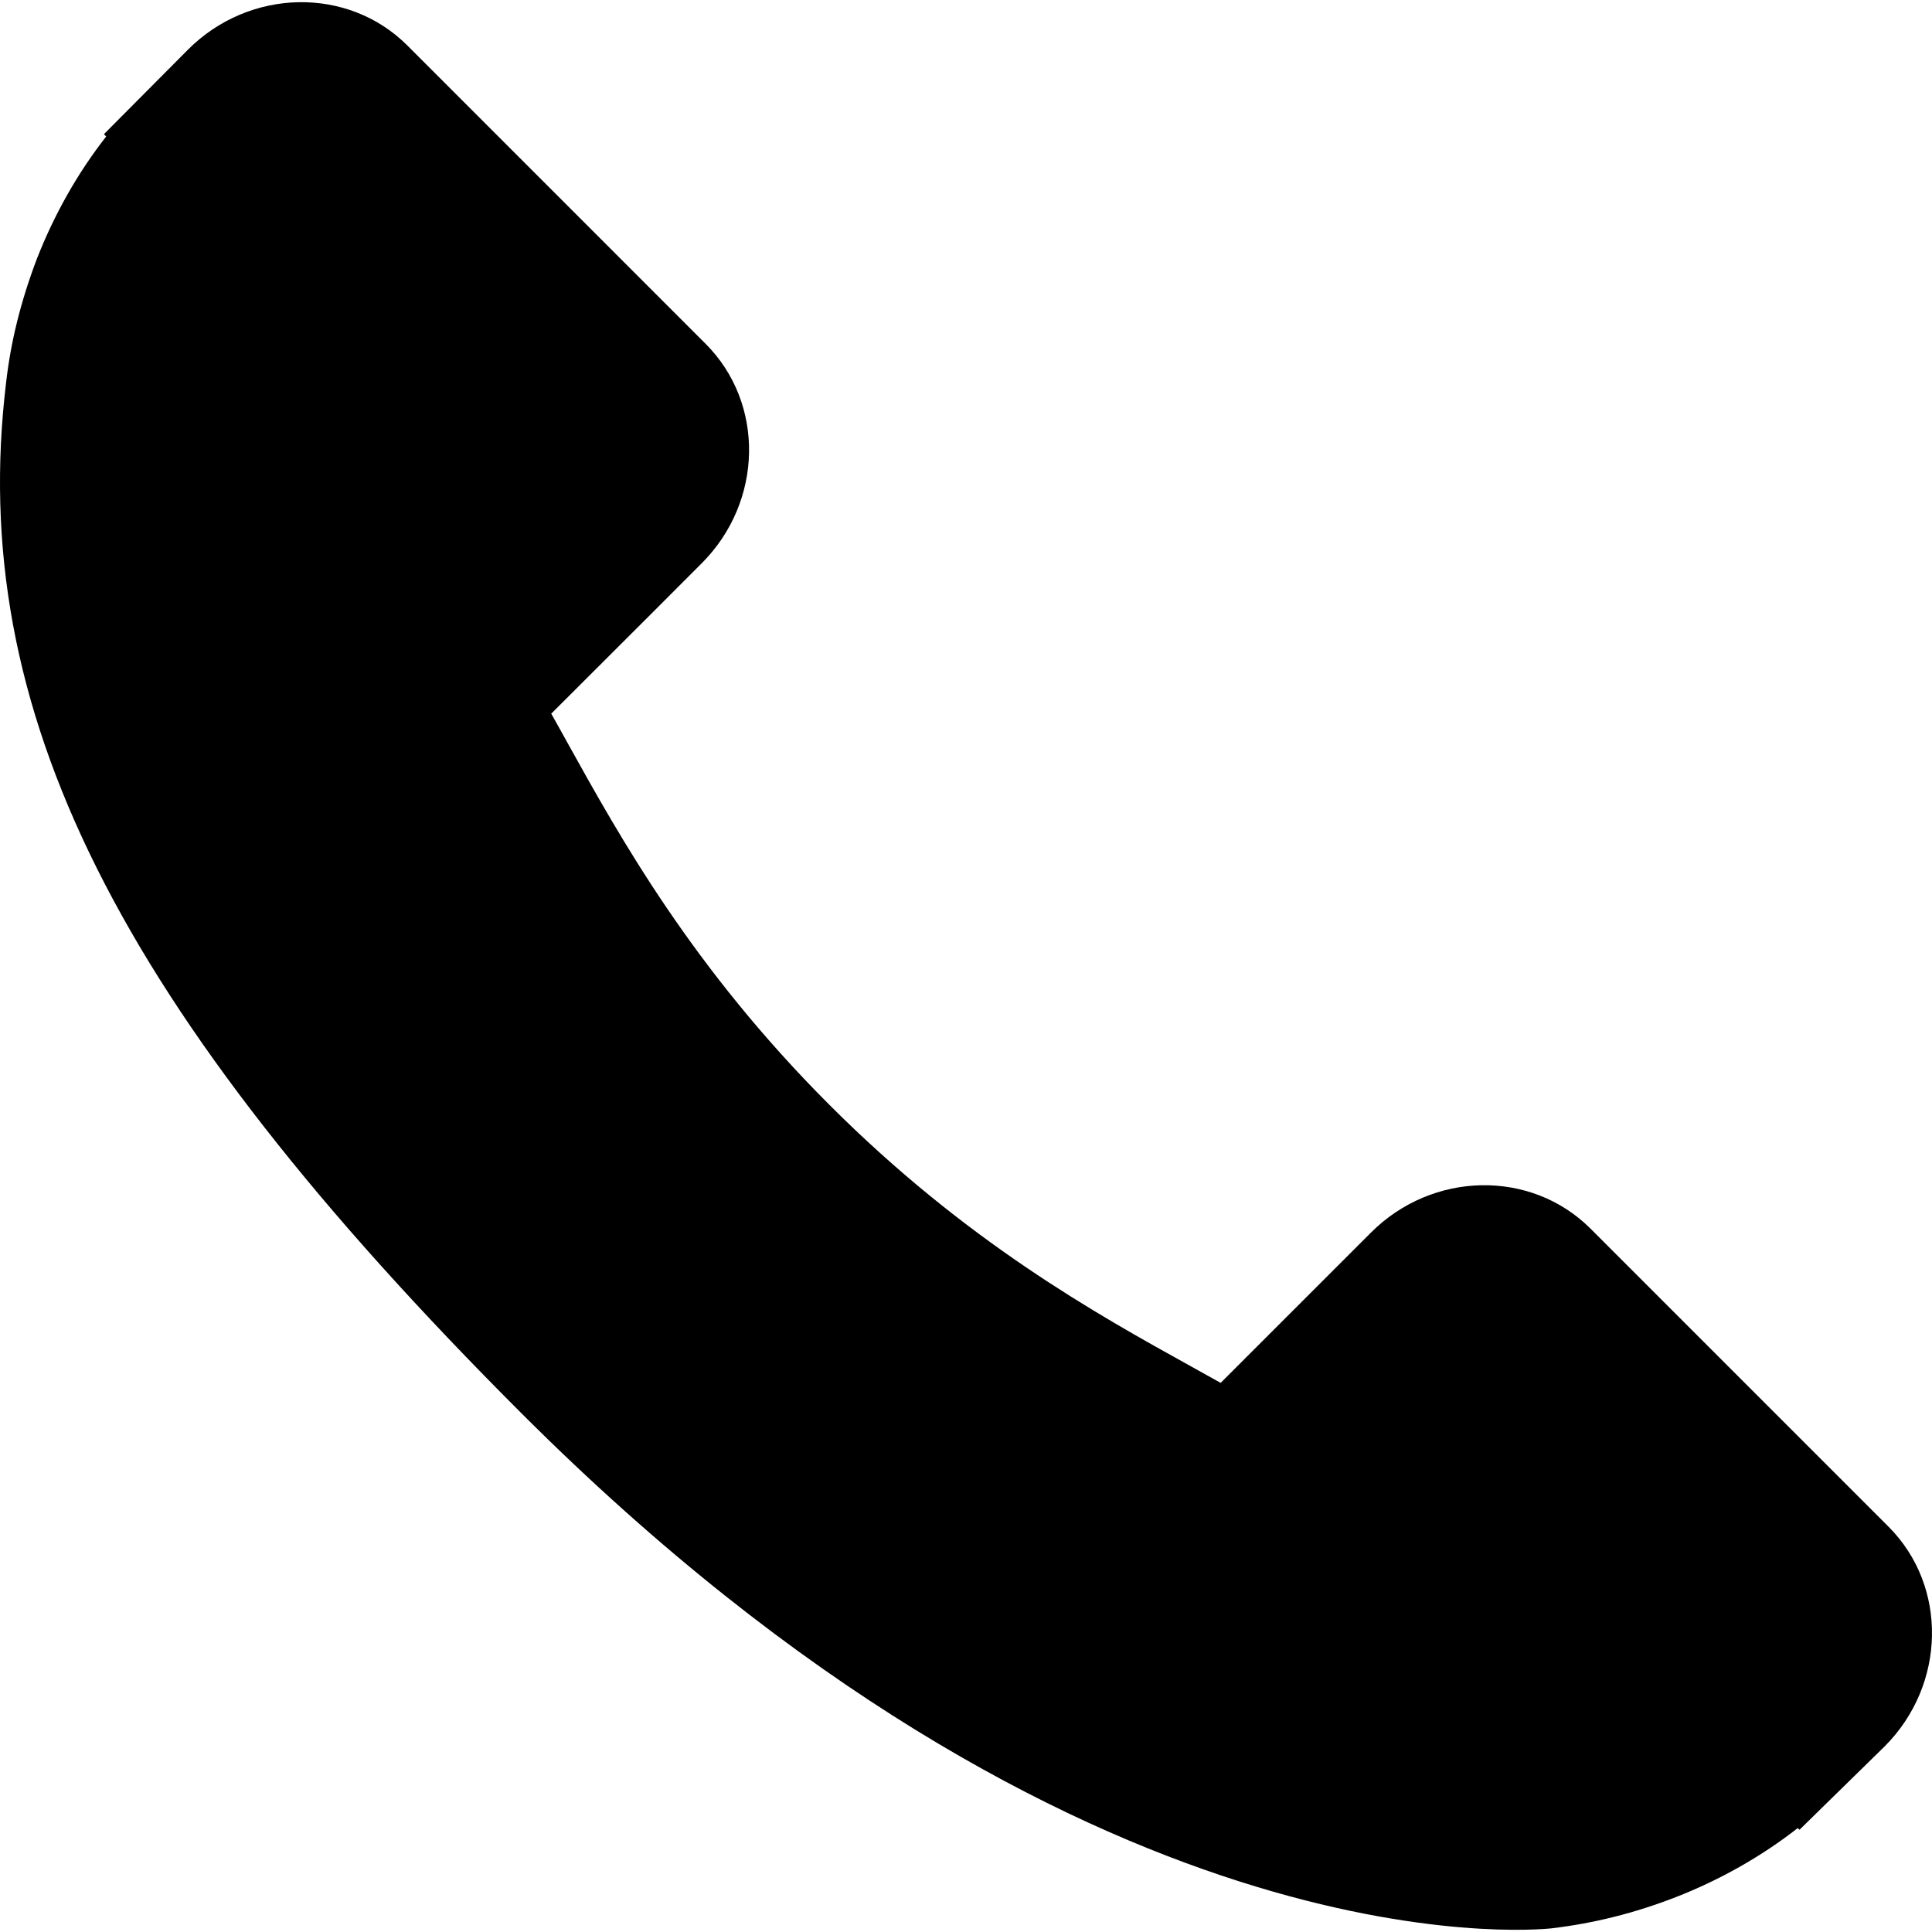
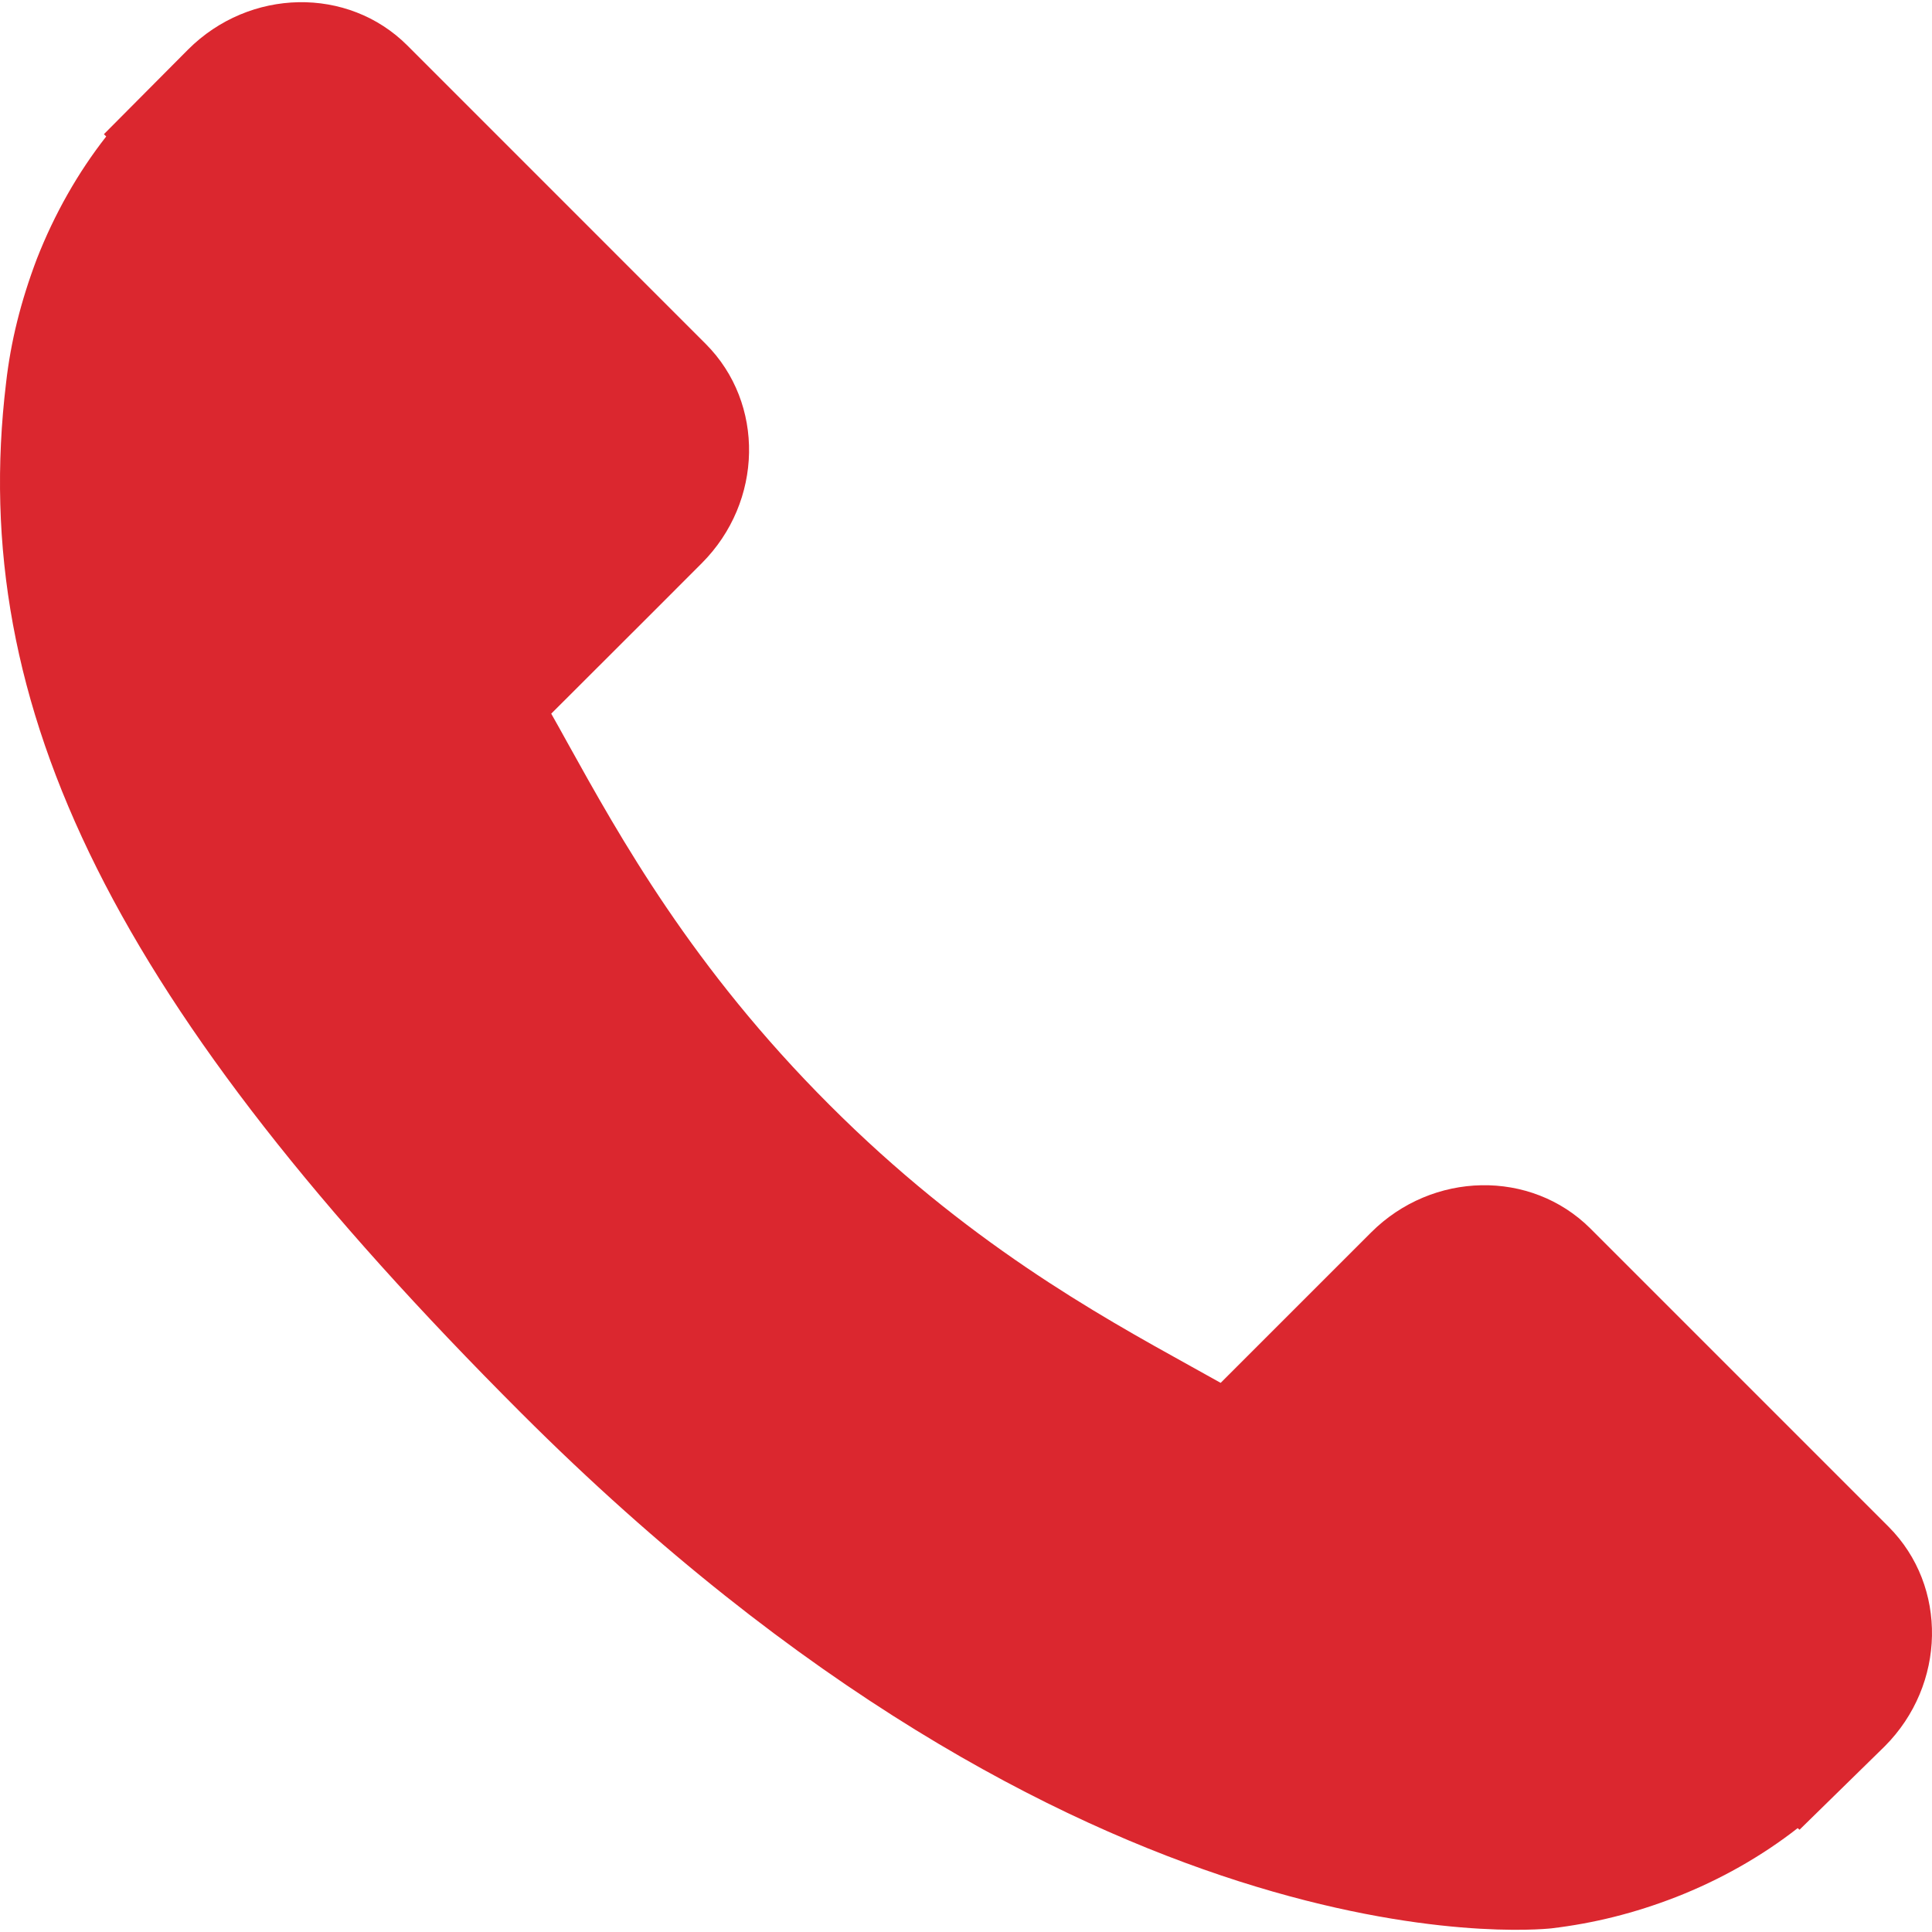
- <svg xmlns="http://www.w3.org/2000/svg" version="1.1" id="Capa_1" x="0px" y="0px" width="348.077px" height="348.077px" viewBox="0 0 348.077 348.077" style="enable-background:new 0 0 348.077 348.077;" xml:space="preserve">
+ <svg xmlns="http://www.w3.org/2000/svg" version="1.1" id="Capa_1" x="0px" y="0px" width="348.077px" height="348.077px" viewBox="0 0 348.077 348.077" style="enable-background:new 0 0 348.077 348.077;" xml:space="preserve" fill="#db272f">
  <g>
    <g>
      <g>
        <path d="M340.273,275.083l-53.755-53.761c-10.707-10.664-28.438-10.34-39.518,0.744l-27.082,27.076     c-1.711-0.943-3.482-1.928-5.344-2.973c-17.102-9.476-40.509-22.464-65.14-47.113c-24.704-24.701-37.704-48.144-47.209-65.257     c-1.003-1.813-1.964-3.561-2.913-5.221l18.176-18.149l8.936-8.947c11.097-11.1,11.403-28.826,0.721-39.521L73.39,8.194     C62.708-2.486,44.969-2.162,33.872,8.938l-15.15,15.237l0.414,0.411c-5.08,6.482-9.325,13.958-12.484,22.02     C3.74,54.28,1.927,61.603,1.098,68.941C-6,127.785,20.89,181.564,93.866,254.541c100.875,100.868,182.167,93.248,185.674,92.876     c7.638-0.913,14.958-2.738,22.397-5.627c7.992-3.122,15.463-7.361,21.941-12.43l0.331,0.294l15.348-15.029     C350.631,303.527,350.95,285.795,340.273,275.083z" />
      </g>
    </g>
  </g>
  <g>
</g>
  <g>
</g>
  <g>
</g>
  <g>
</g>
  <g>
</g>
  <g>
</g>
  <g>
</g>
  <g>
</g>
  <g>
</g>
  <g>
</g>
  <g>
</g>
  <g>
</g>
  <g>
</g>
  <g>
</g>
  <g>
</g>
</svg>
